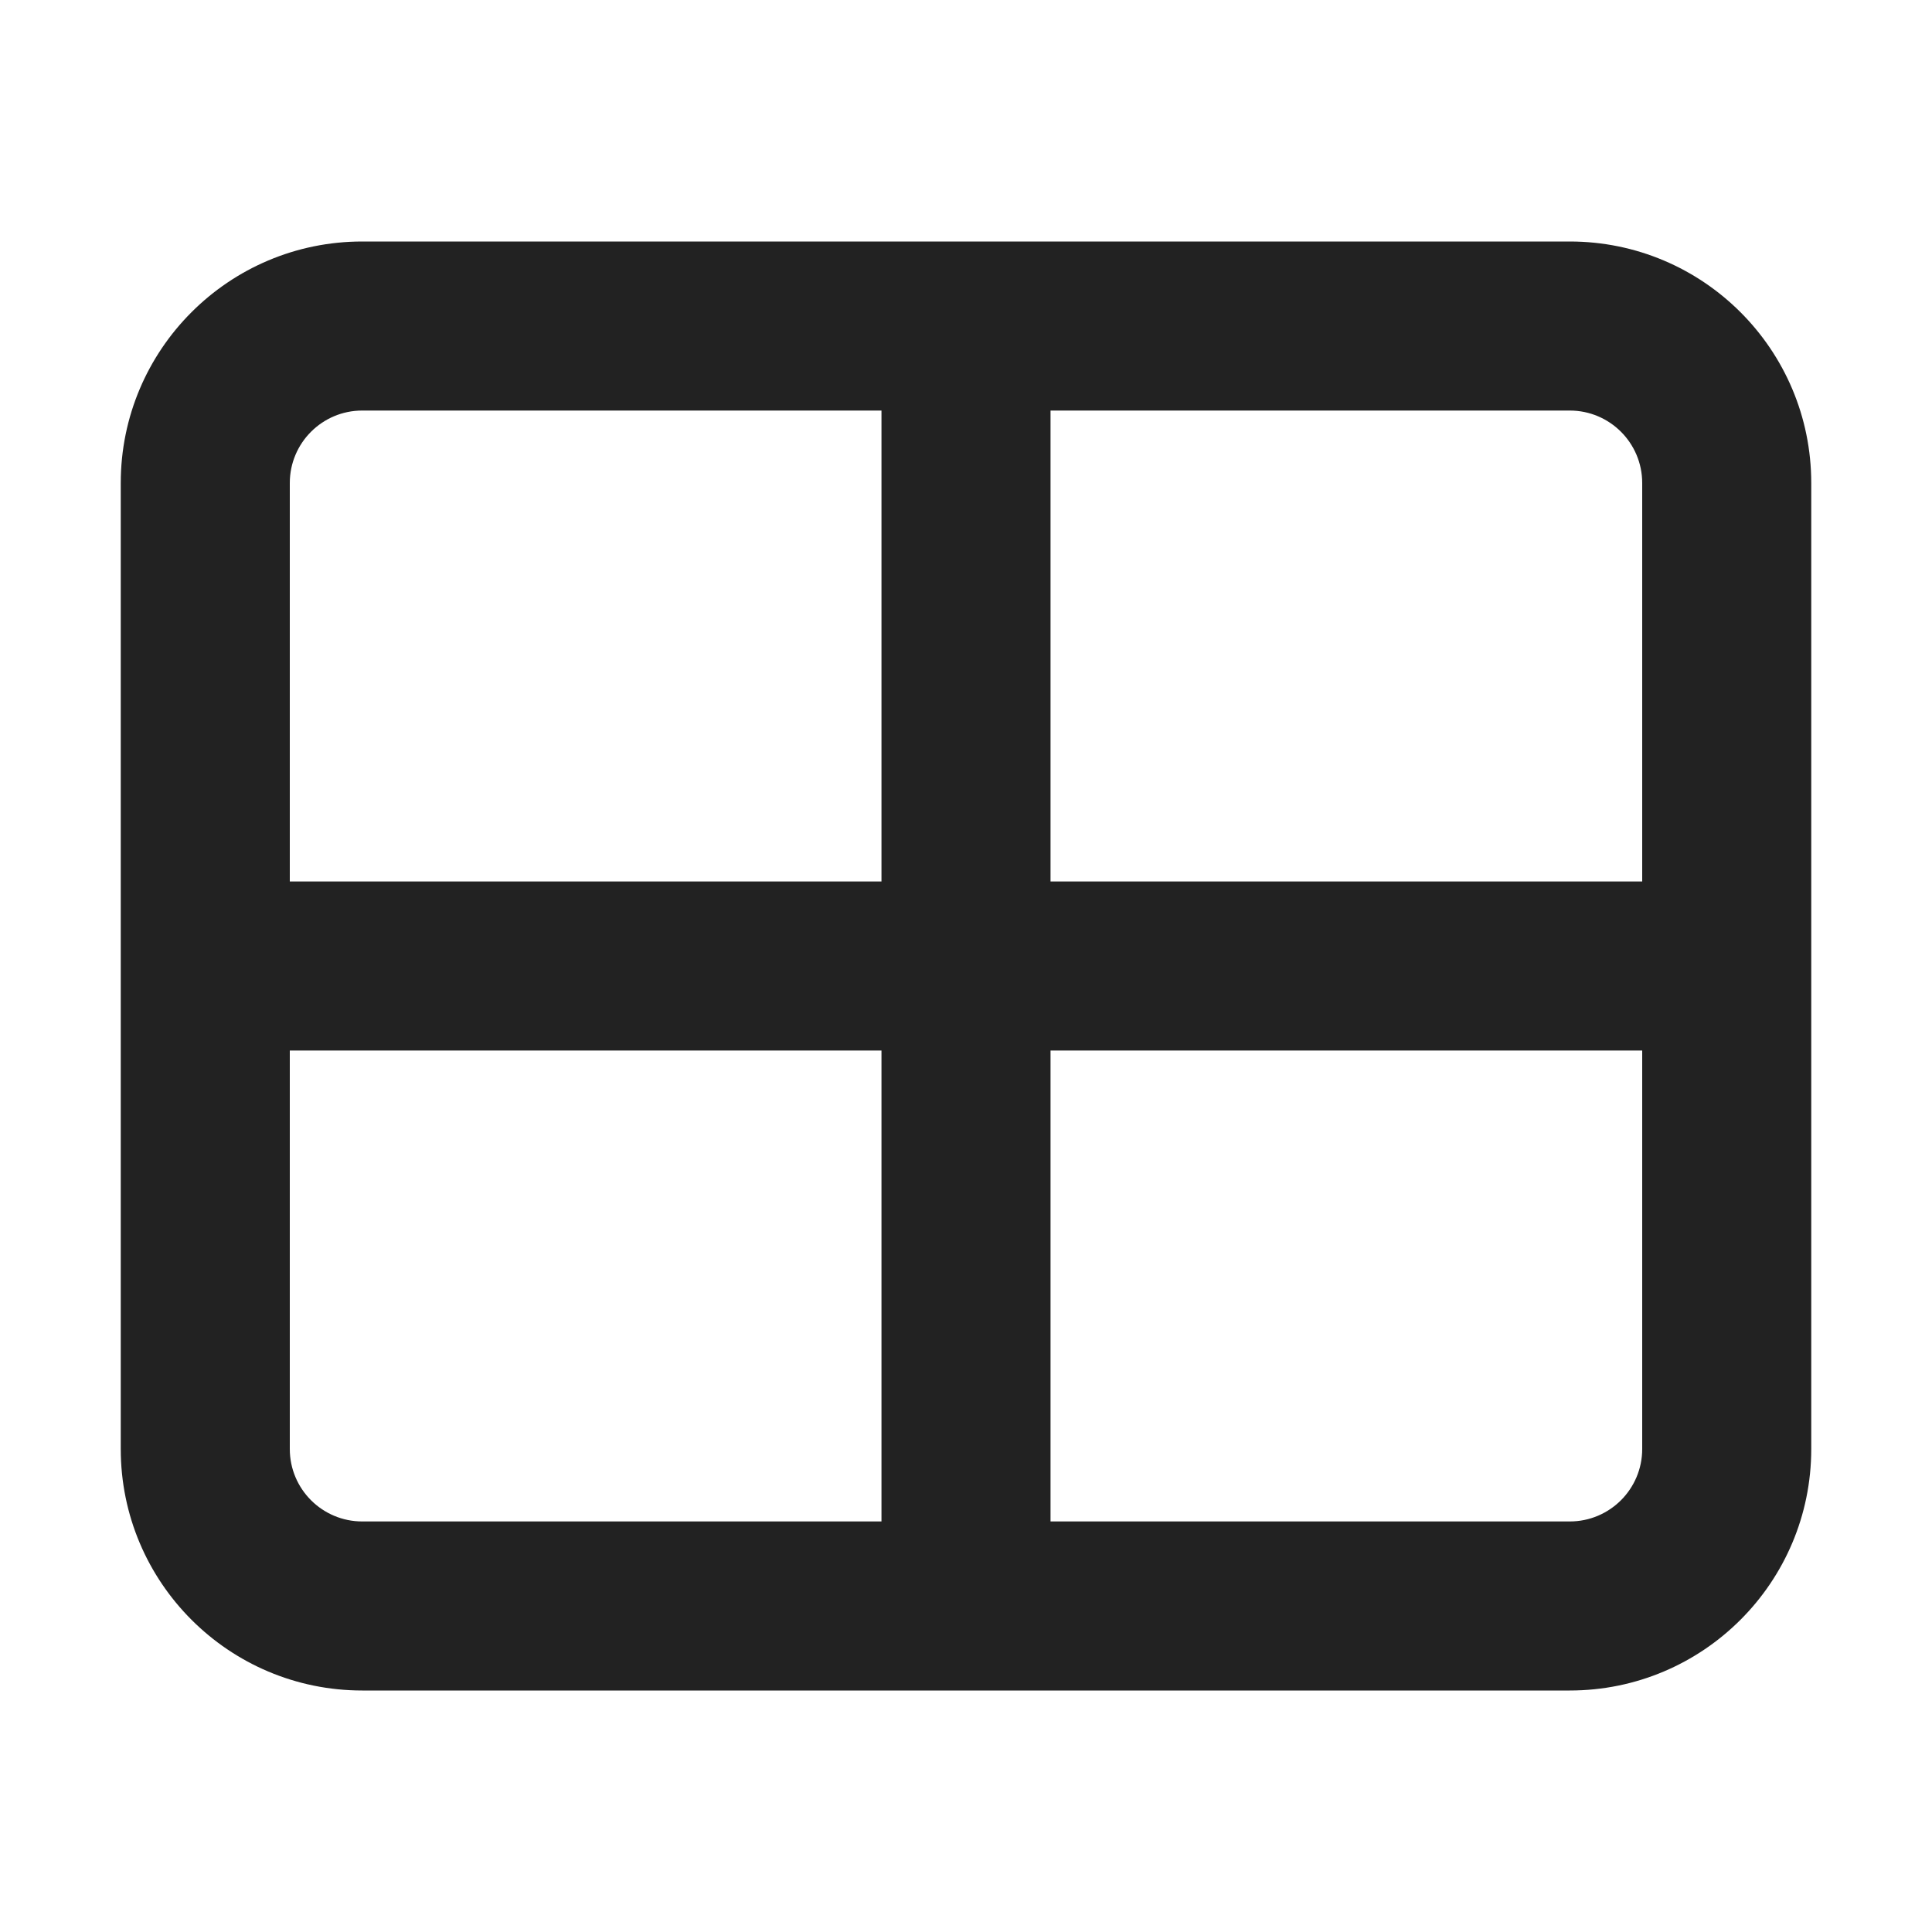
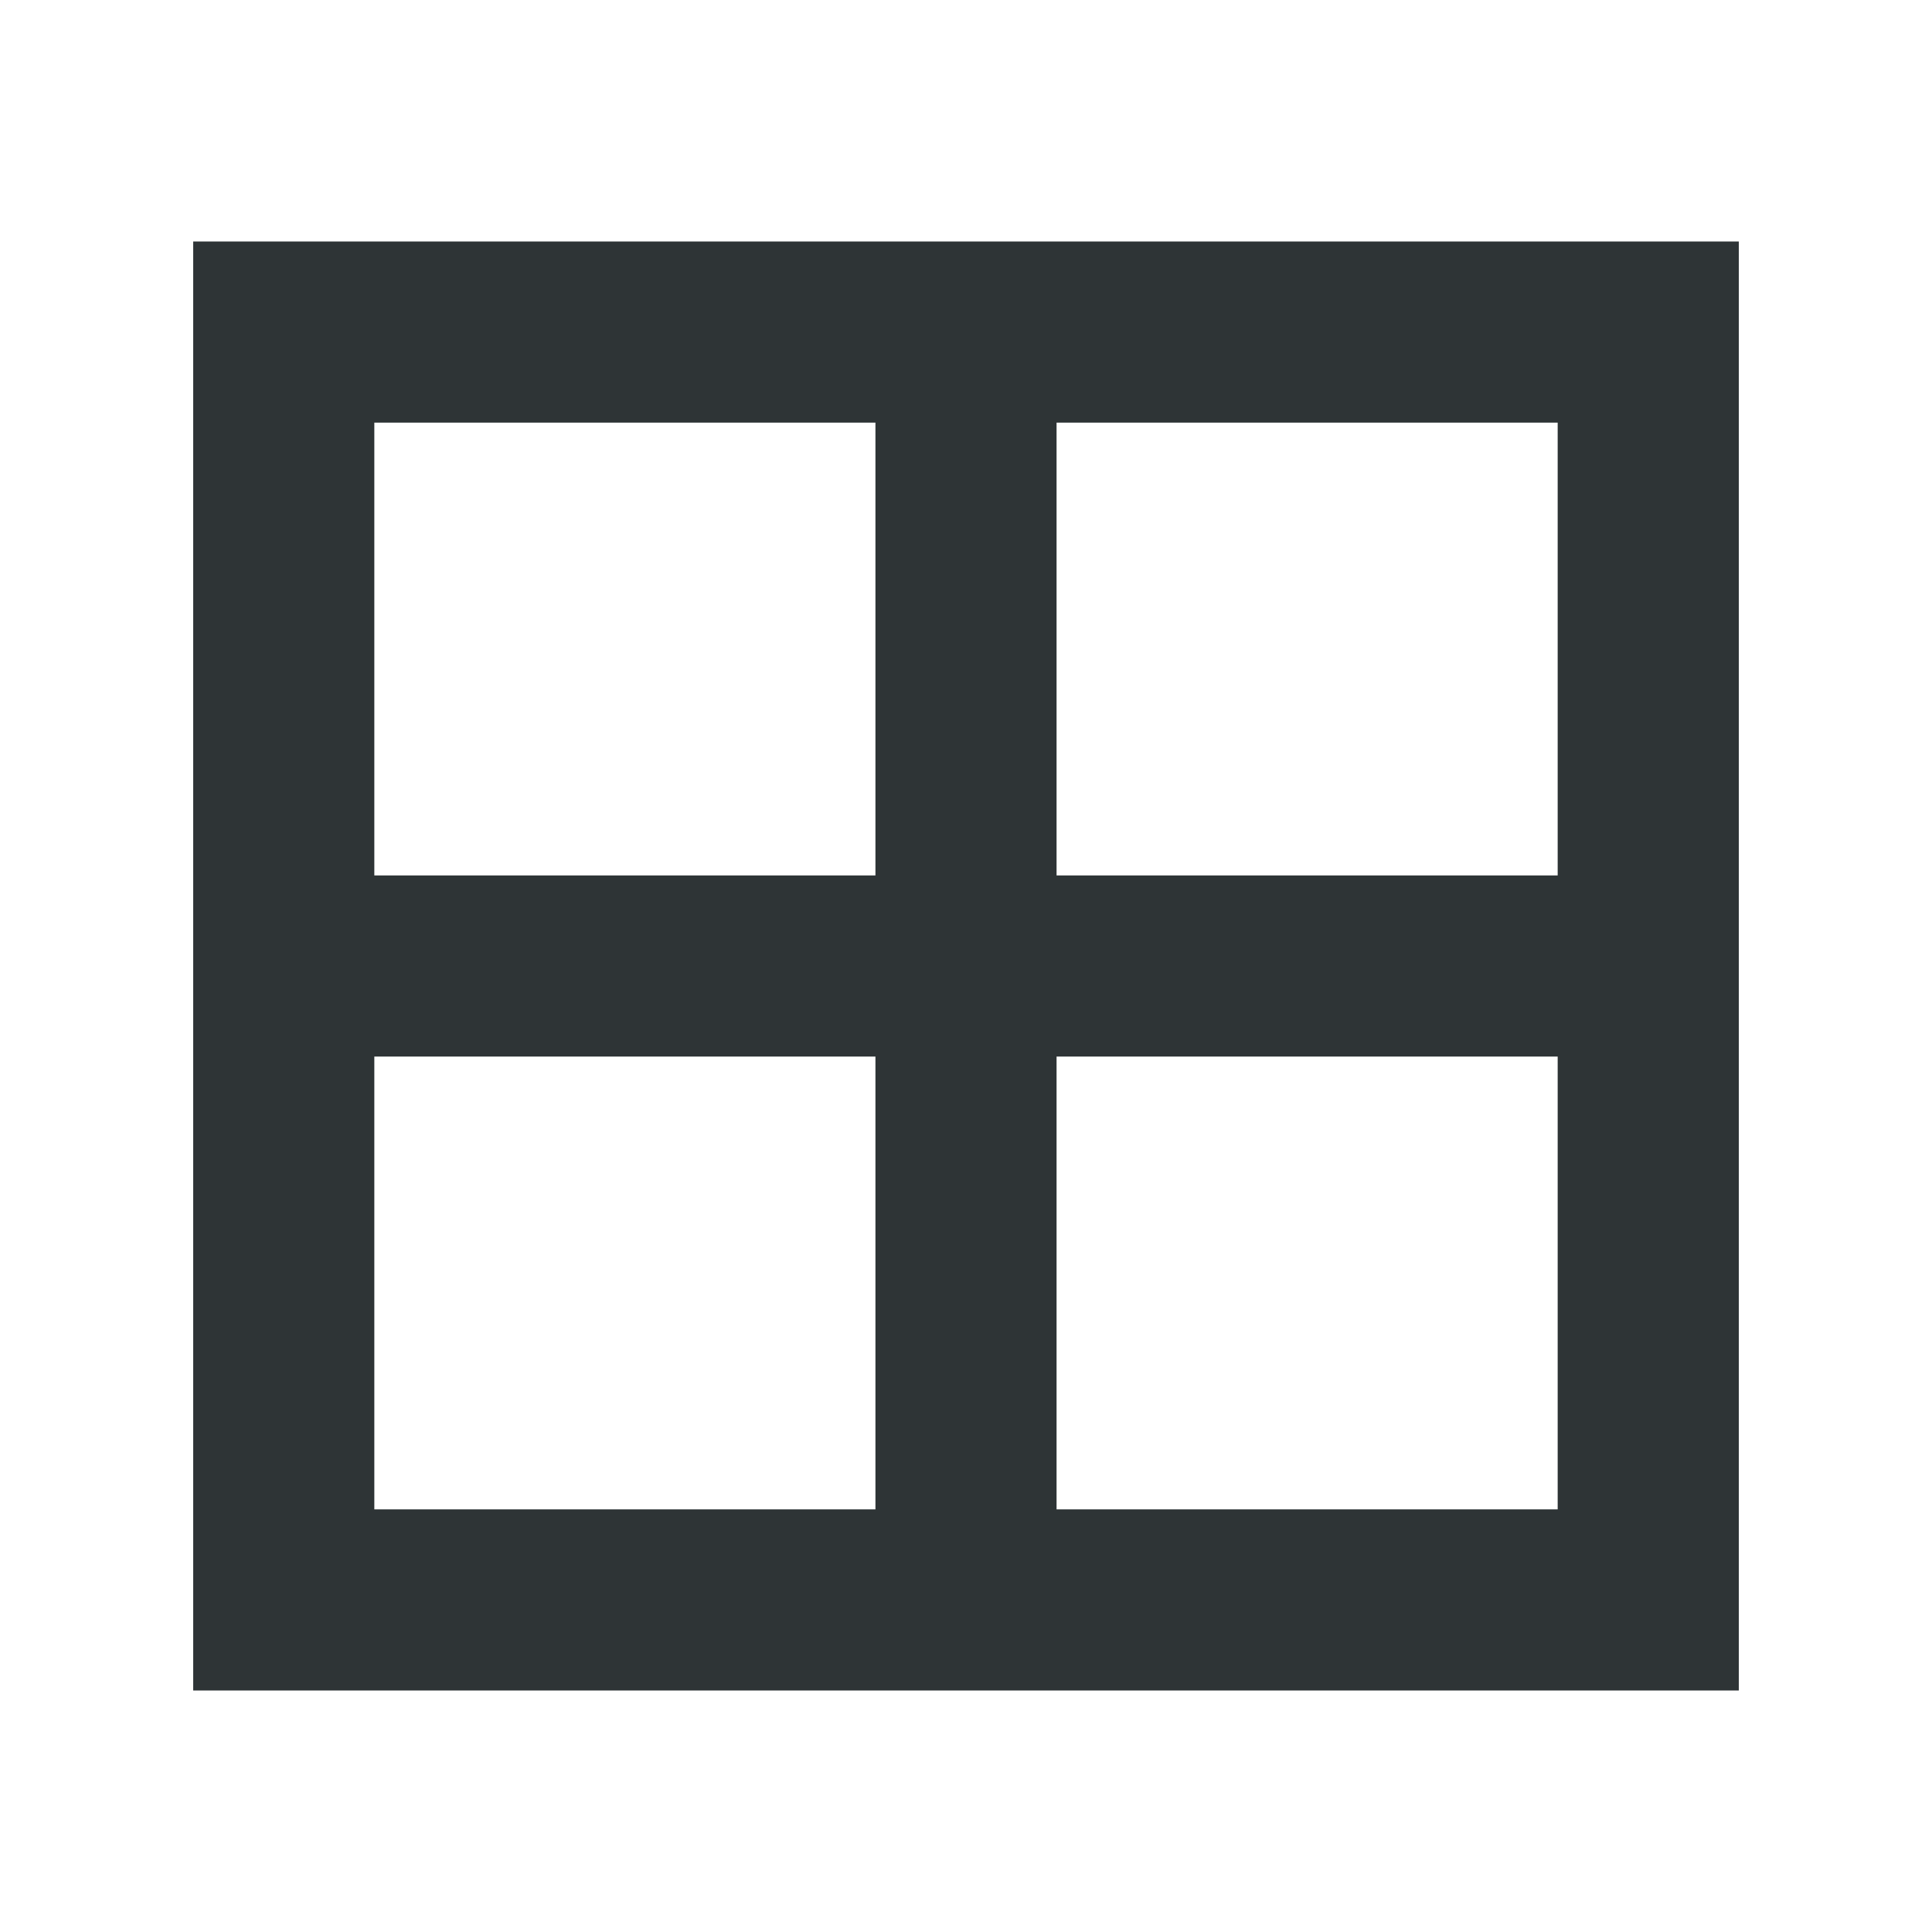
- <svg xmlns="http://www.w3.org/2000/svg" width="16" height="16" viewBox="0 0 16 16">
-   <g fill="#222222">
-     <path fill-rule="evenodd" d="M3 2h10a2 2 0 0 1 2 2v8a2 2 0 0 1-2 2H3a2 2 0 0 1-2-2V4a2 2 0 0 1 2-2zm0 1.4a.6.6 0 0 0-.6.6v8a.6.6 0 0 0 .6.6h10a.6.6 0 0 0 .6-.6V4a.6.6 0 0 0-.6-.6z" />
-     <path d="M7.3 2.7h1.4v10.6H7.3z" />
-     <path d="M1.4 7.3h13.2v1.4H1.4z" />
-   </g>
+ <svg xmlns="http://www.w3.org/2000/svg" height="16px" viewBox="0 0 16 16" width="16px">
+   <path d="m 1.6 2 h 12.8 v 1.5 h -12.8 z m 0 10.5 h 12.8 v 1.5 h -12.8 z m 0 -10.5 h 1.5 v 12 h -1.5 z m 11.3 0 h 1.5 v 12 h -1.5 z m -5.65 0 h 1.5 v 12 h -1.5 z m -5.65 5.25 h 12.8 v 1.5 h -12.8 z m 0 0" fill="#2e3436" />
</svg>
